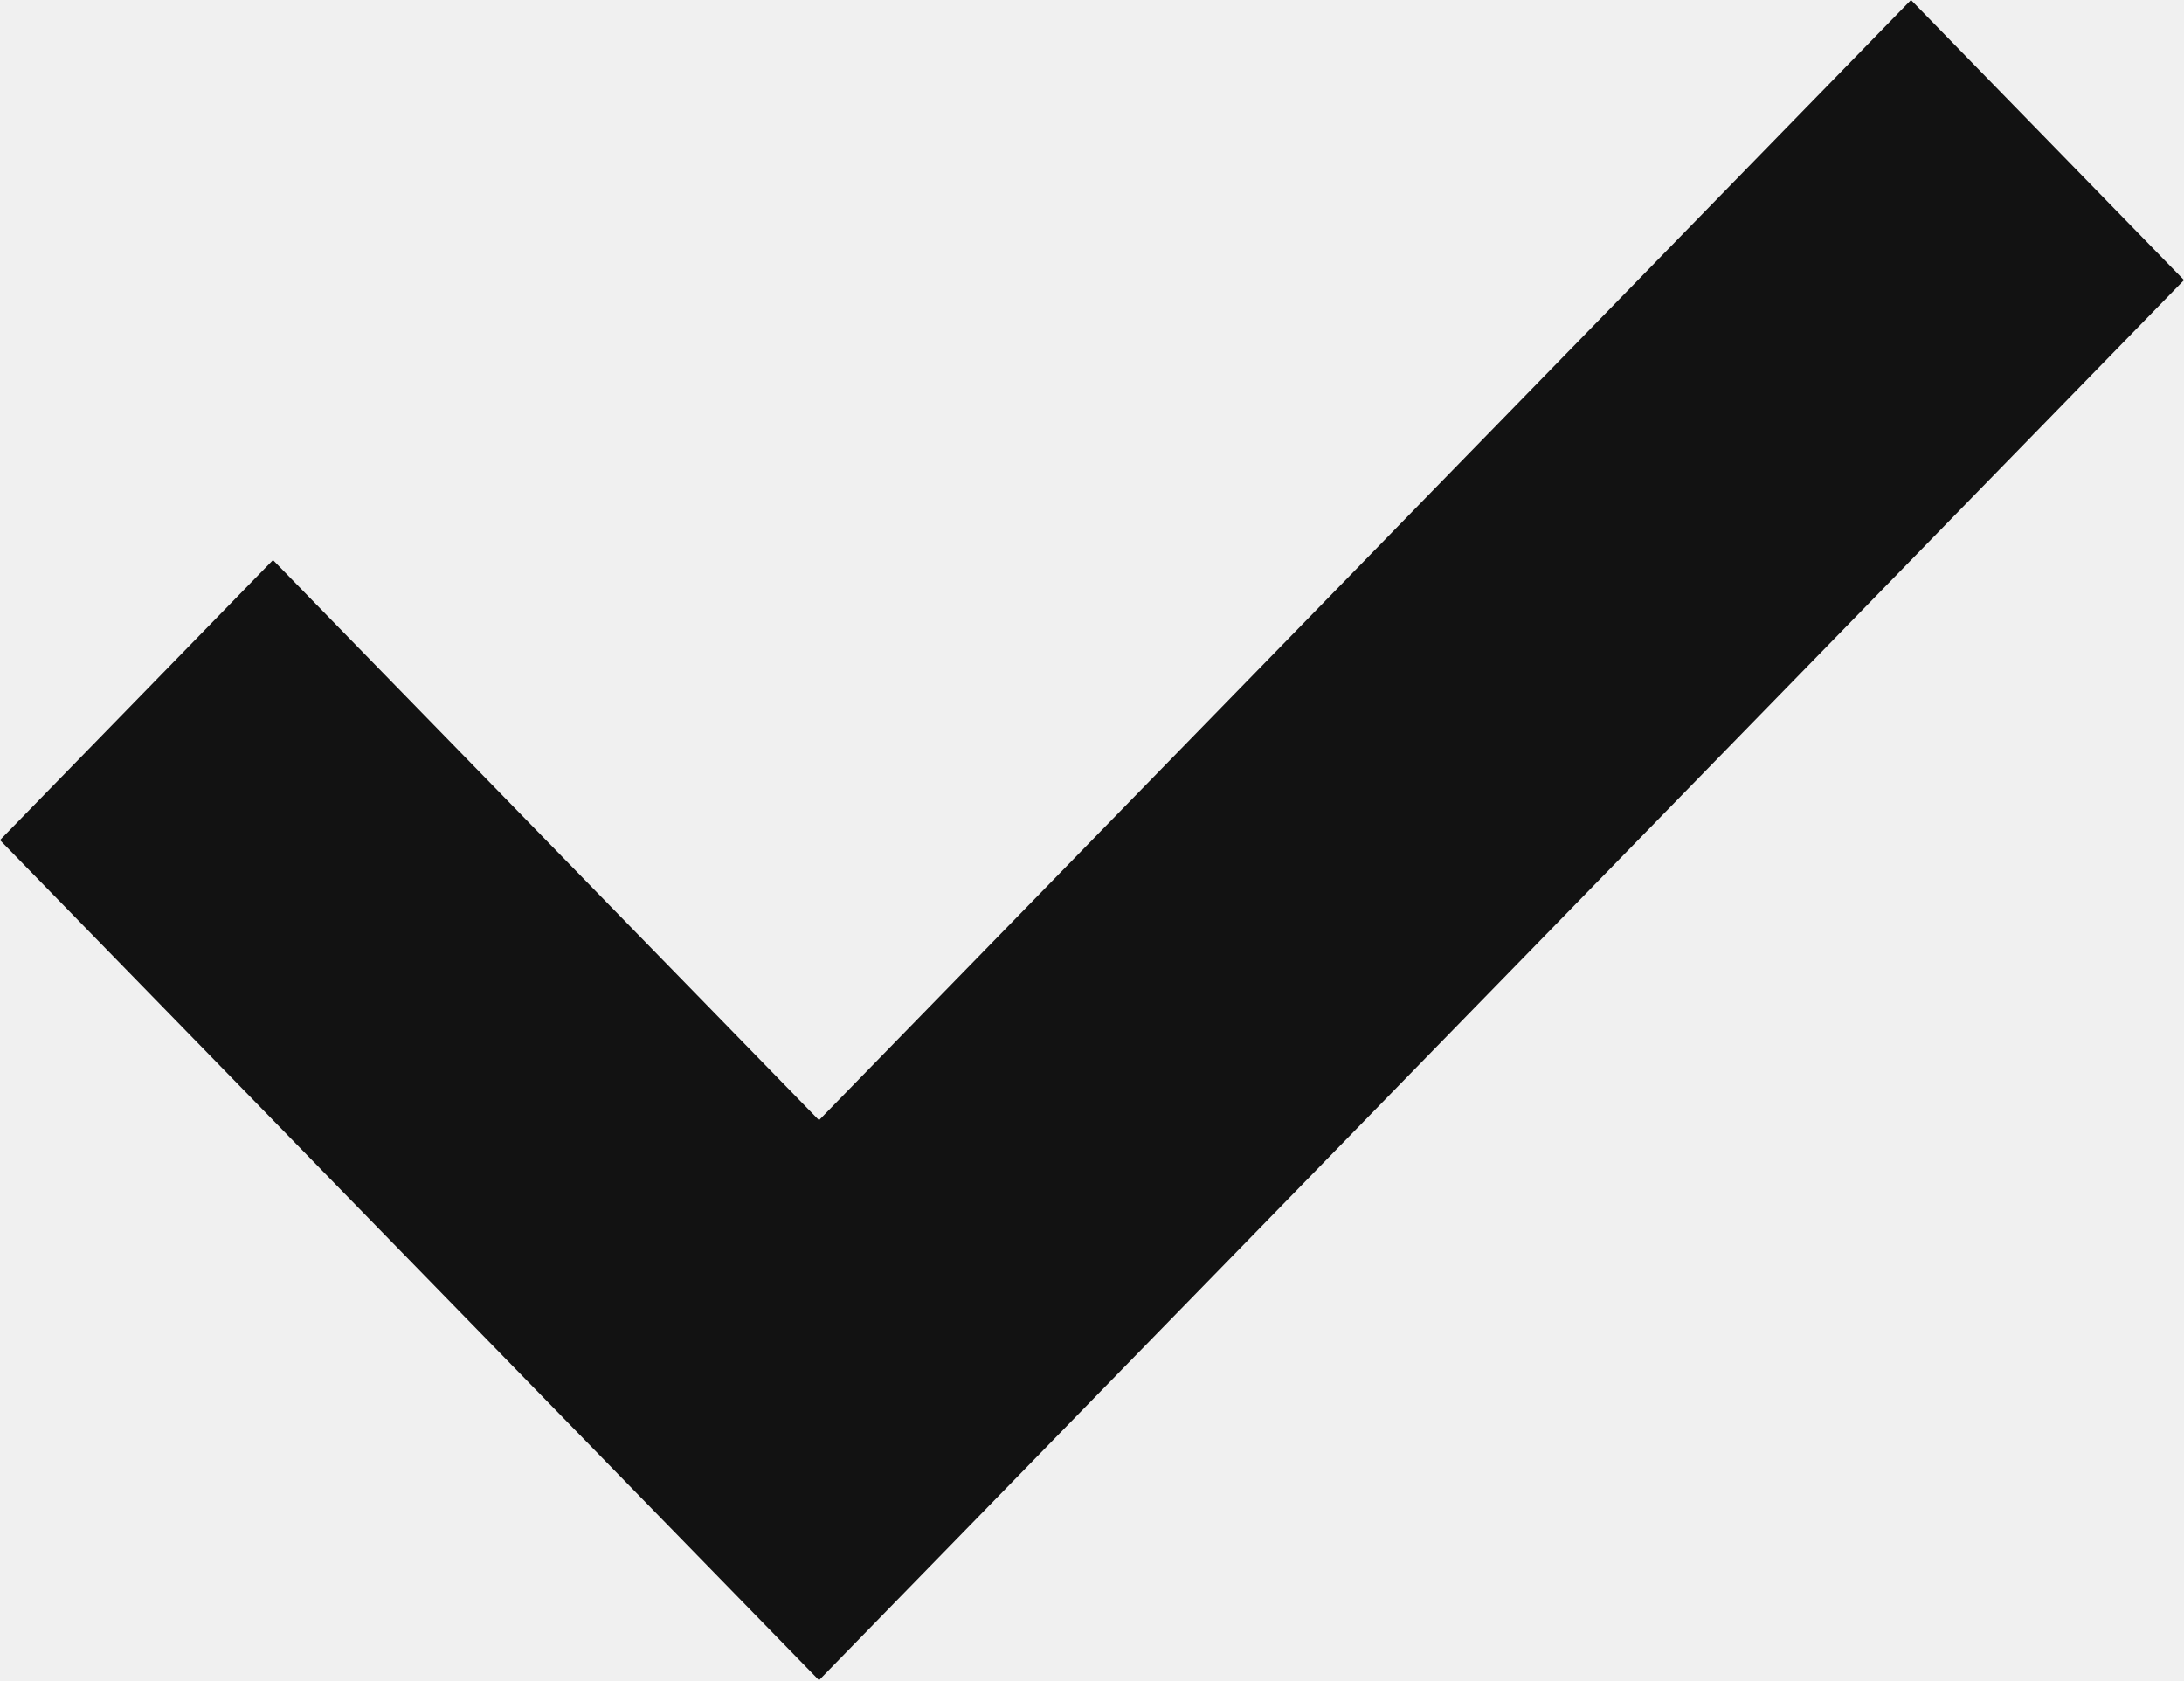
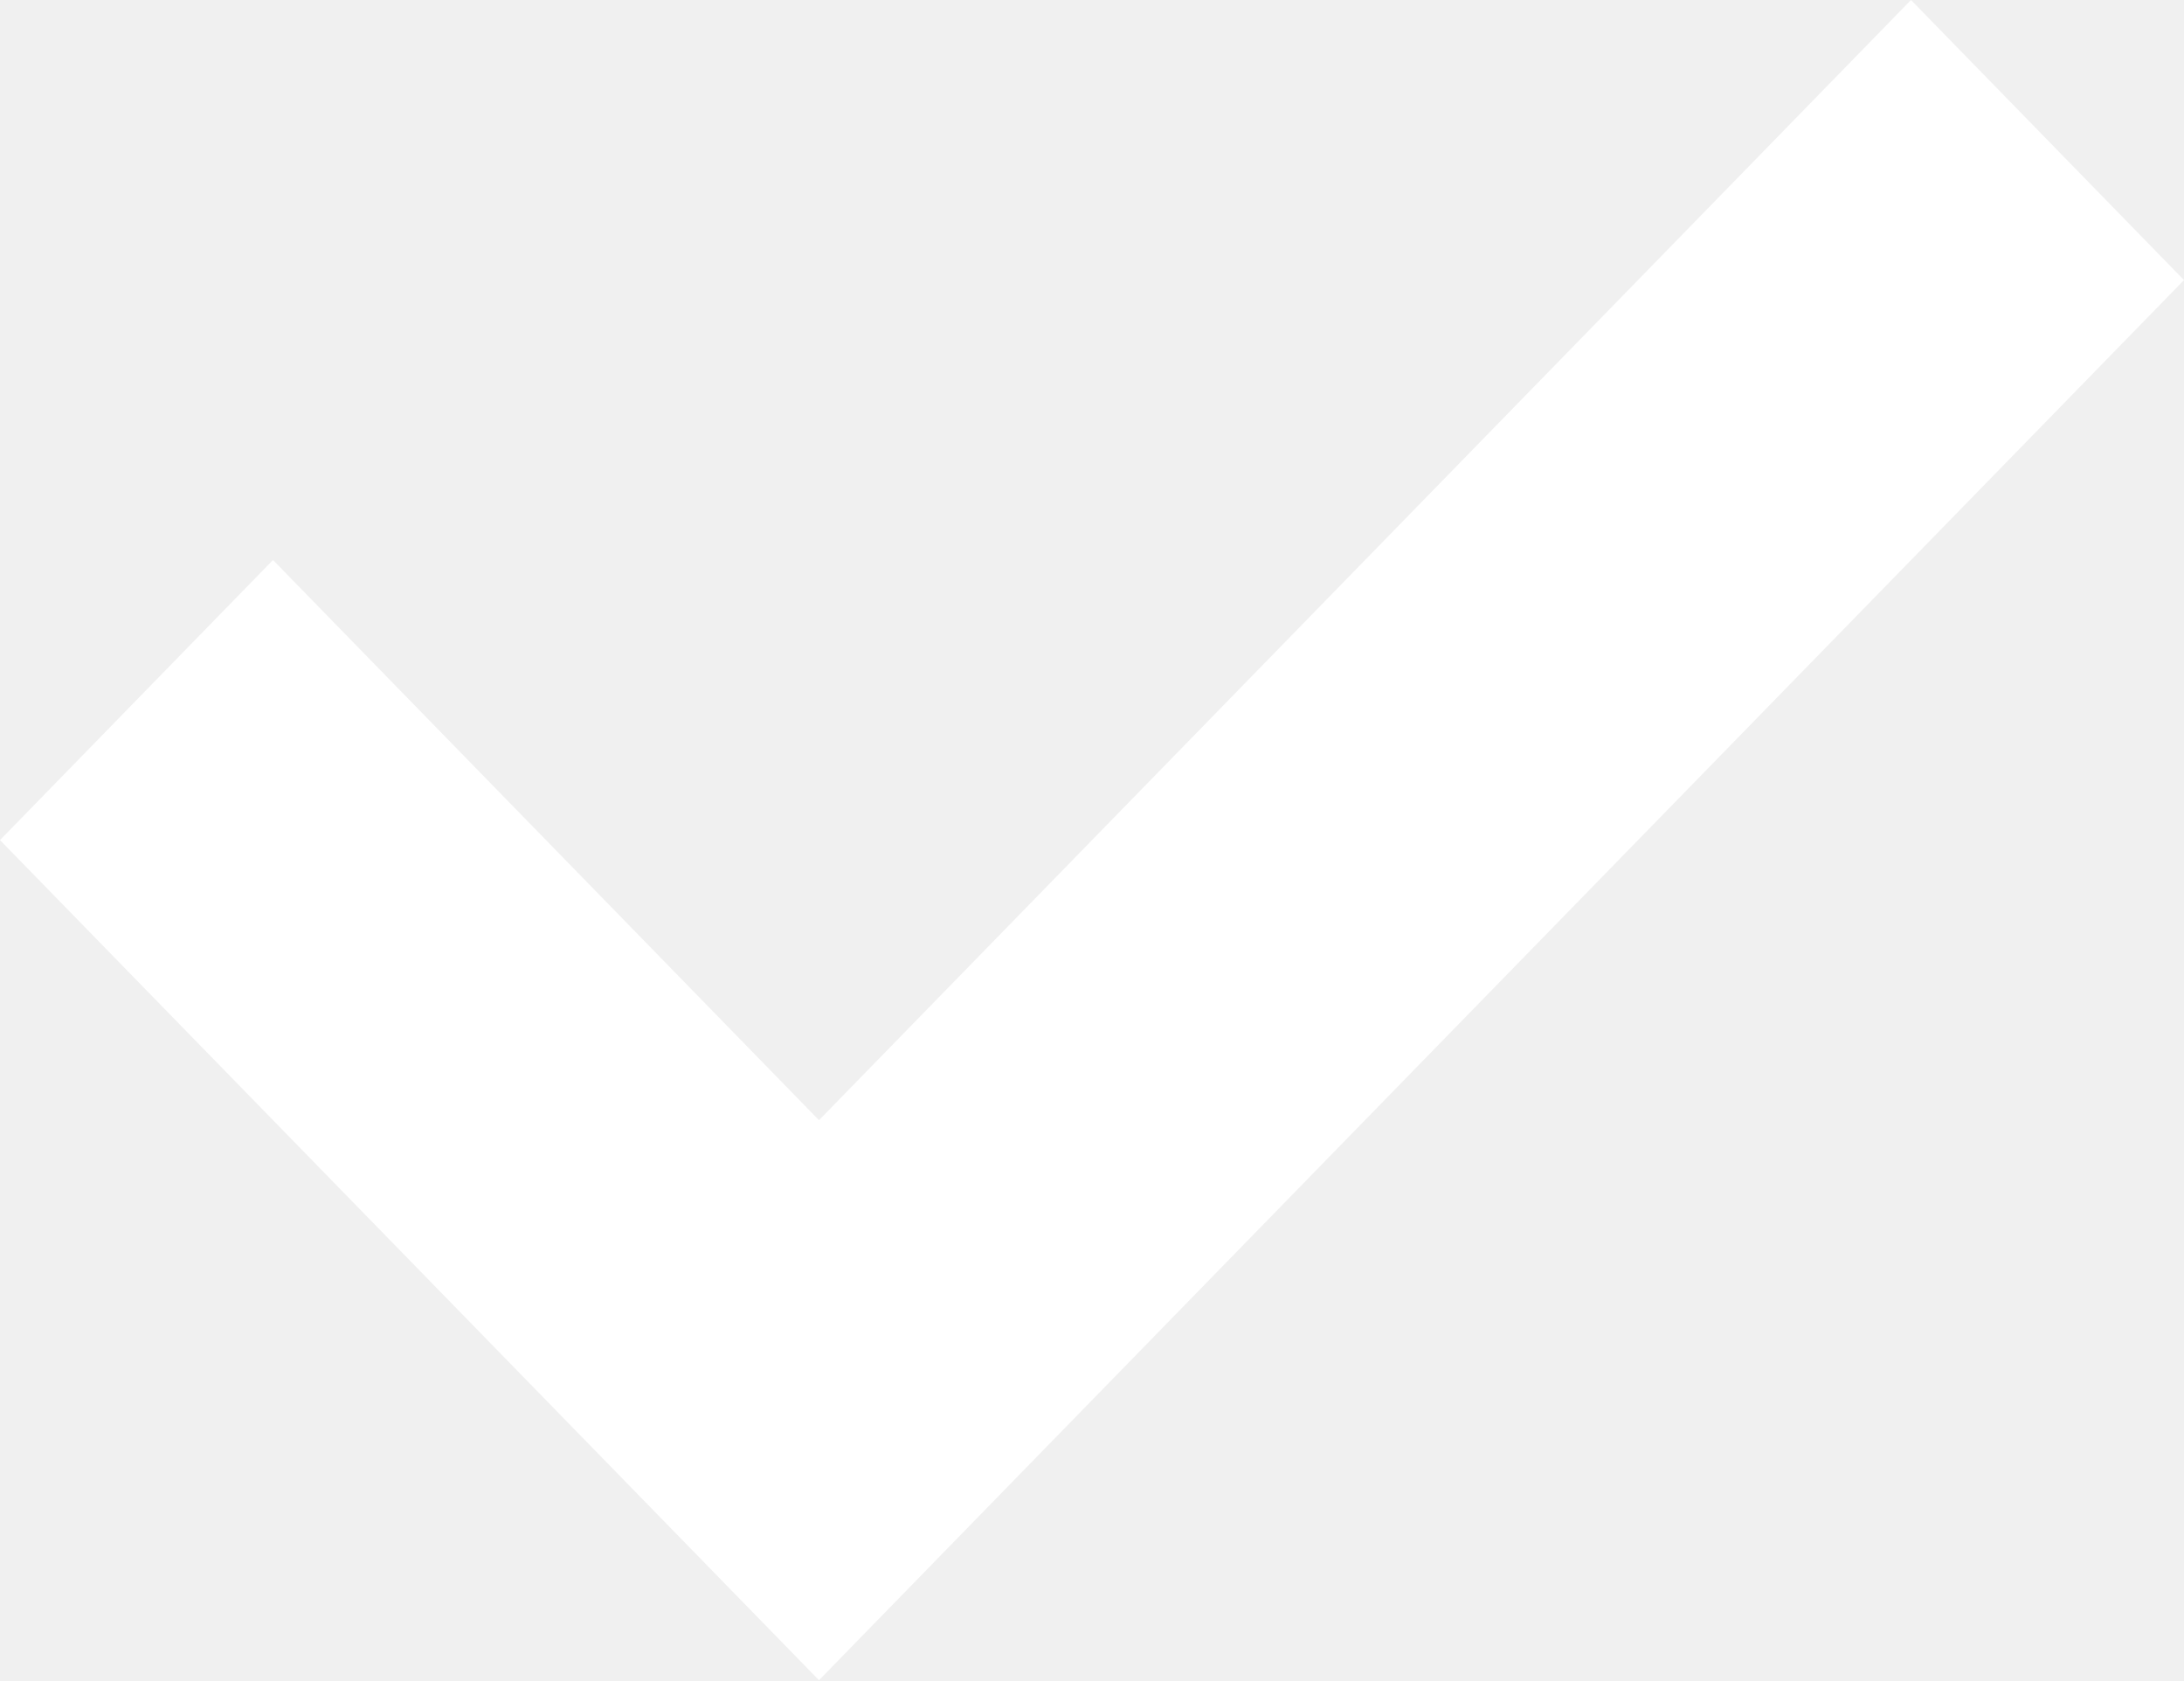
<svg xmlns="http://www.w3.org/2000/svg" viewBox="0 0 13 10" fill="none">
-   <path fill-rule="evenodd" clip-rule="evenodd" d="M1.625 3.333L0 5L4.875 10L13 1.667L11.375 0L4.875 6.667L1.625 3.333Z" fill="#121212" />
+   <path fill-rule="evenodd" clip-rule="evenodd" d="M1.625 3.333L0 5L4.875 10L13 1.667L11.375 0L4.875 6.667L1.625 3.333Z" fill="#FFFFFF" />
</svg>
